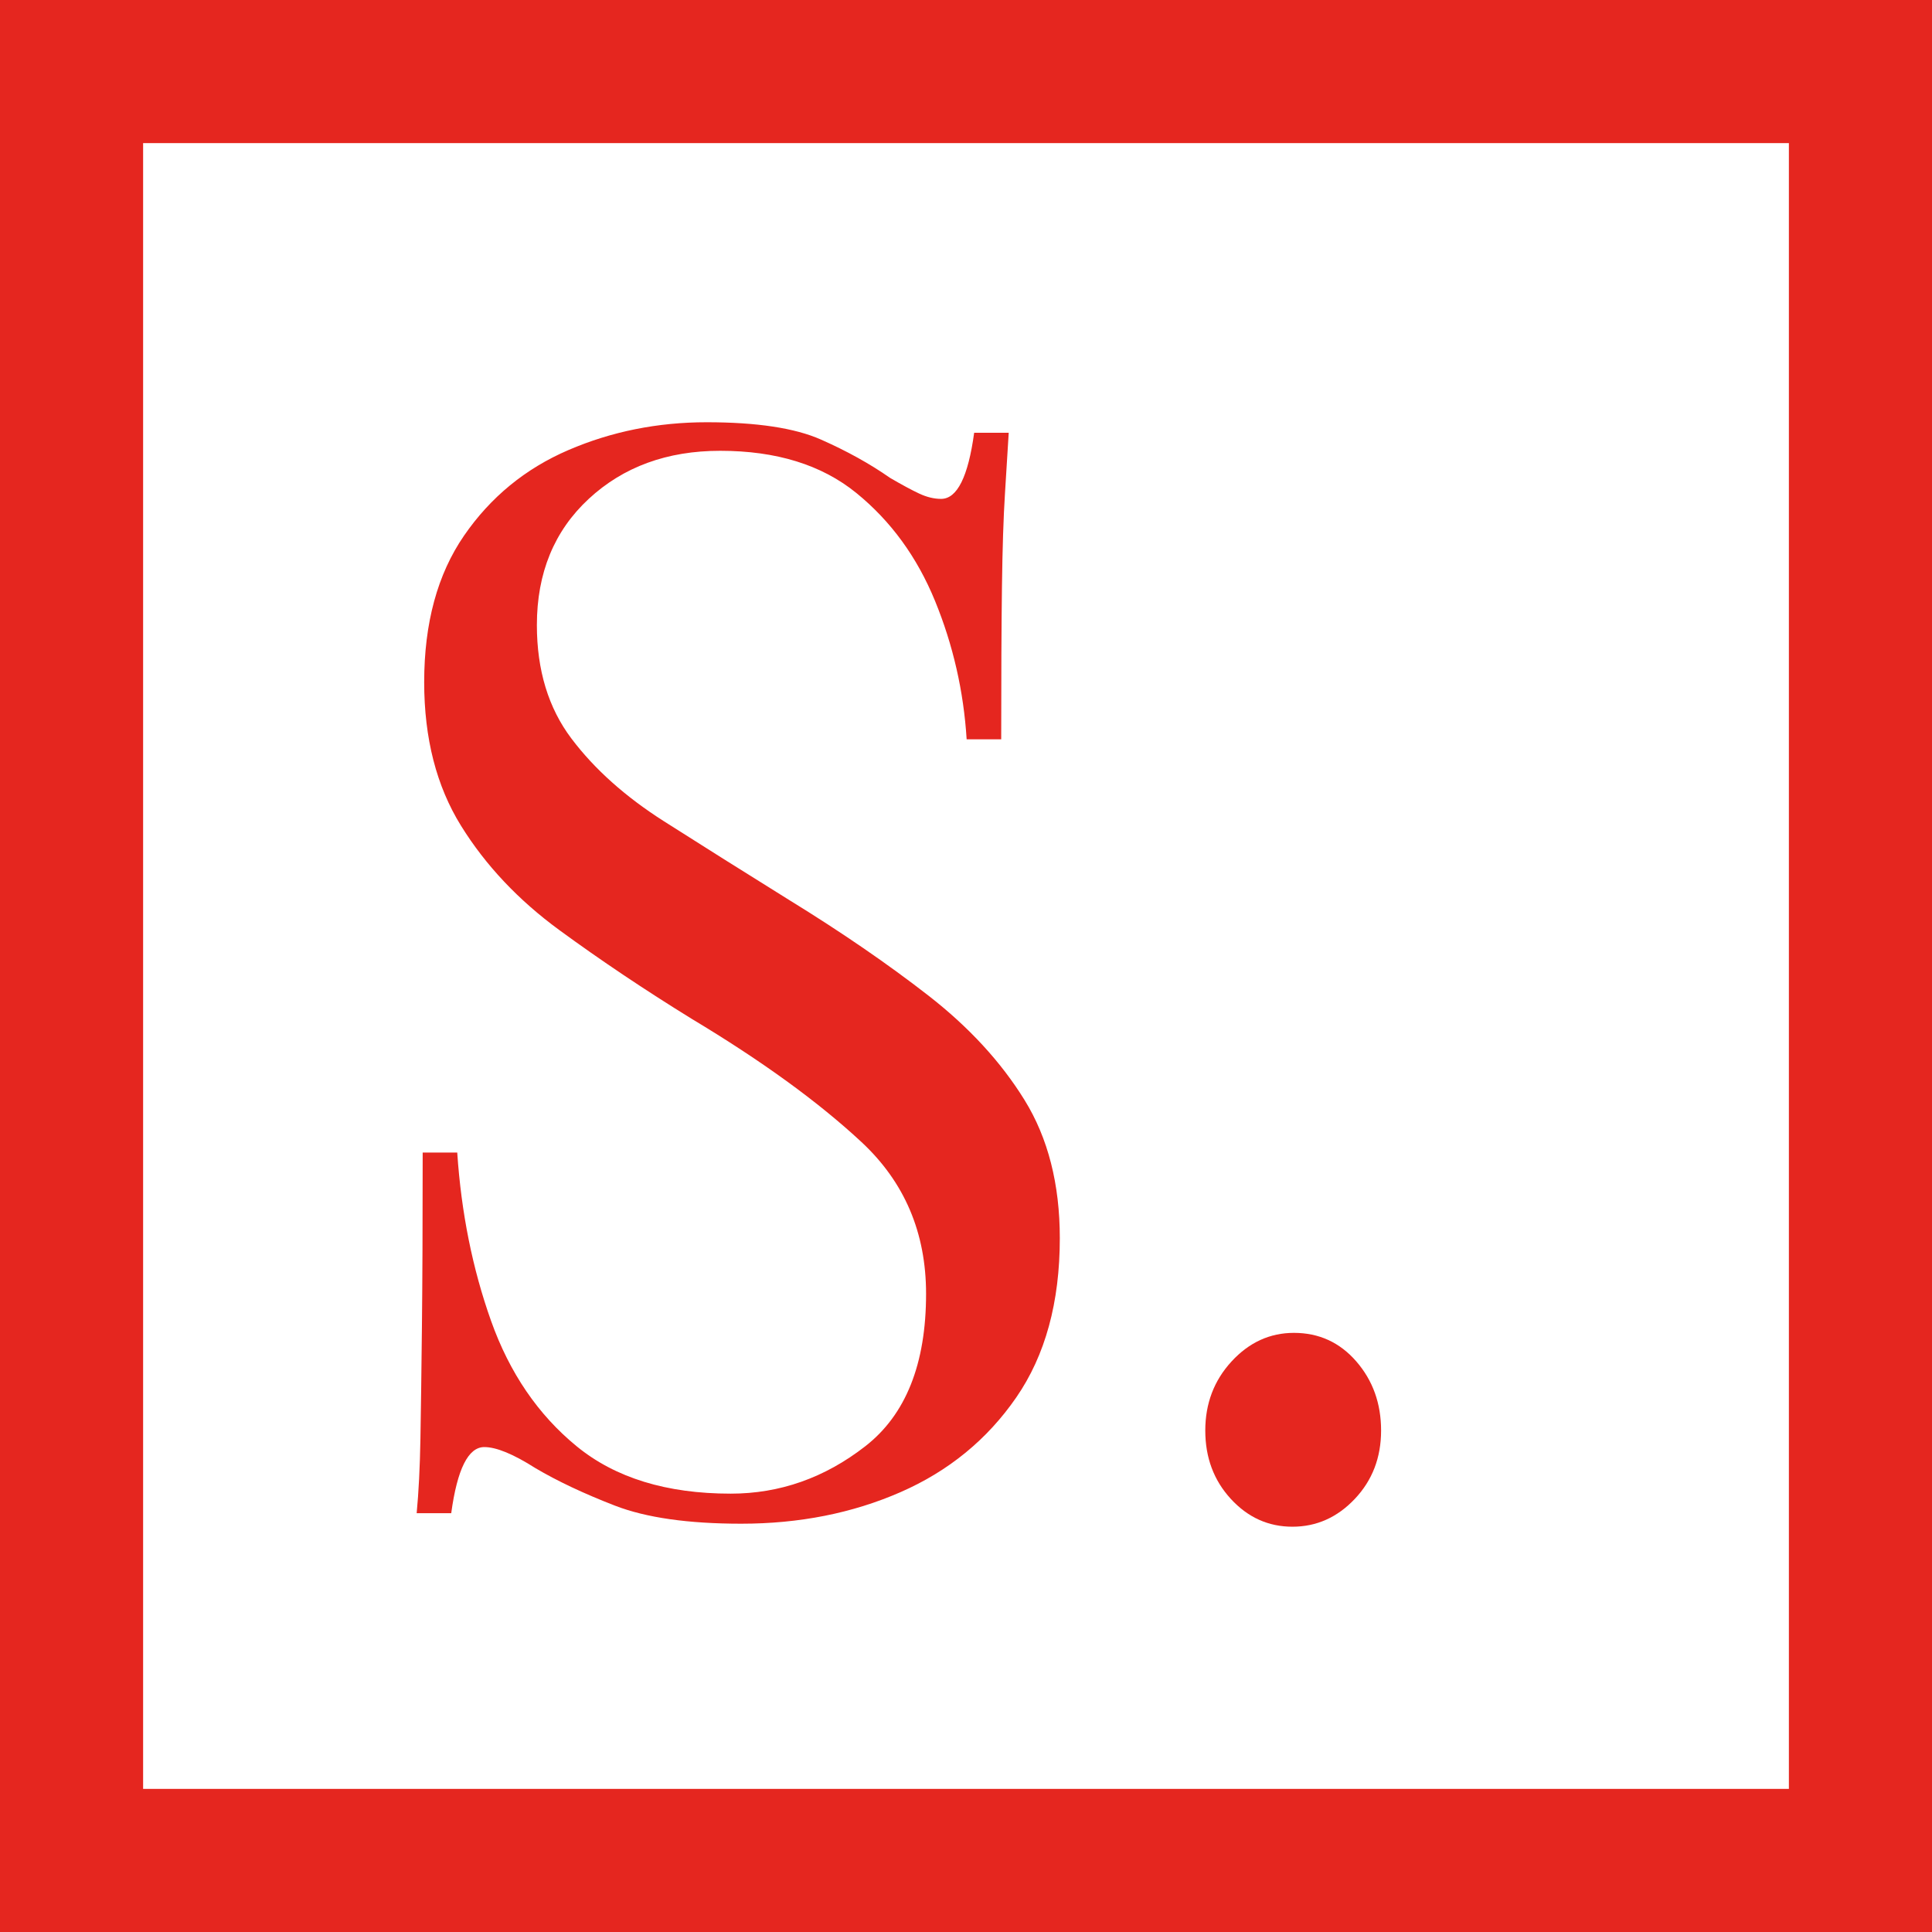
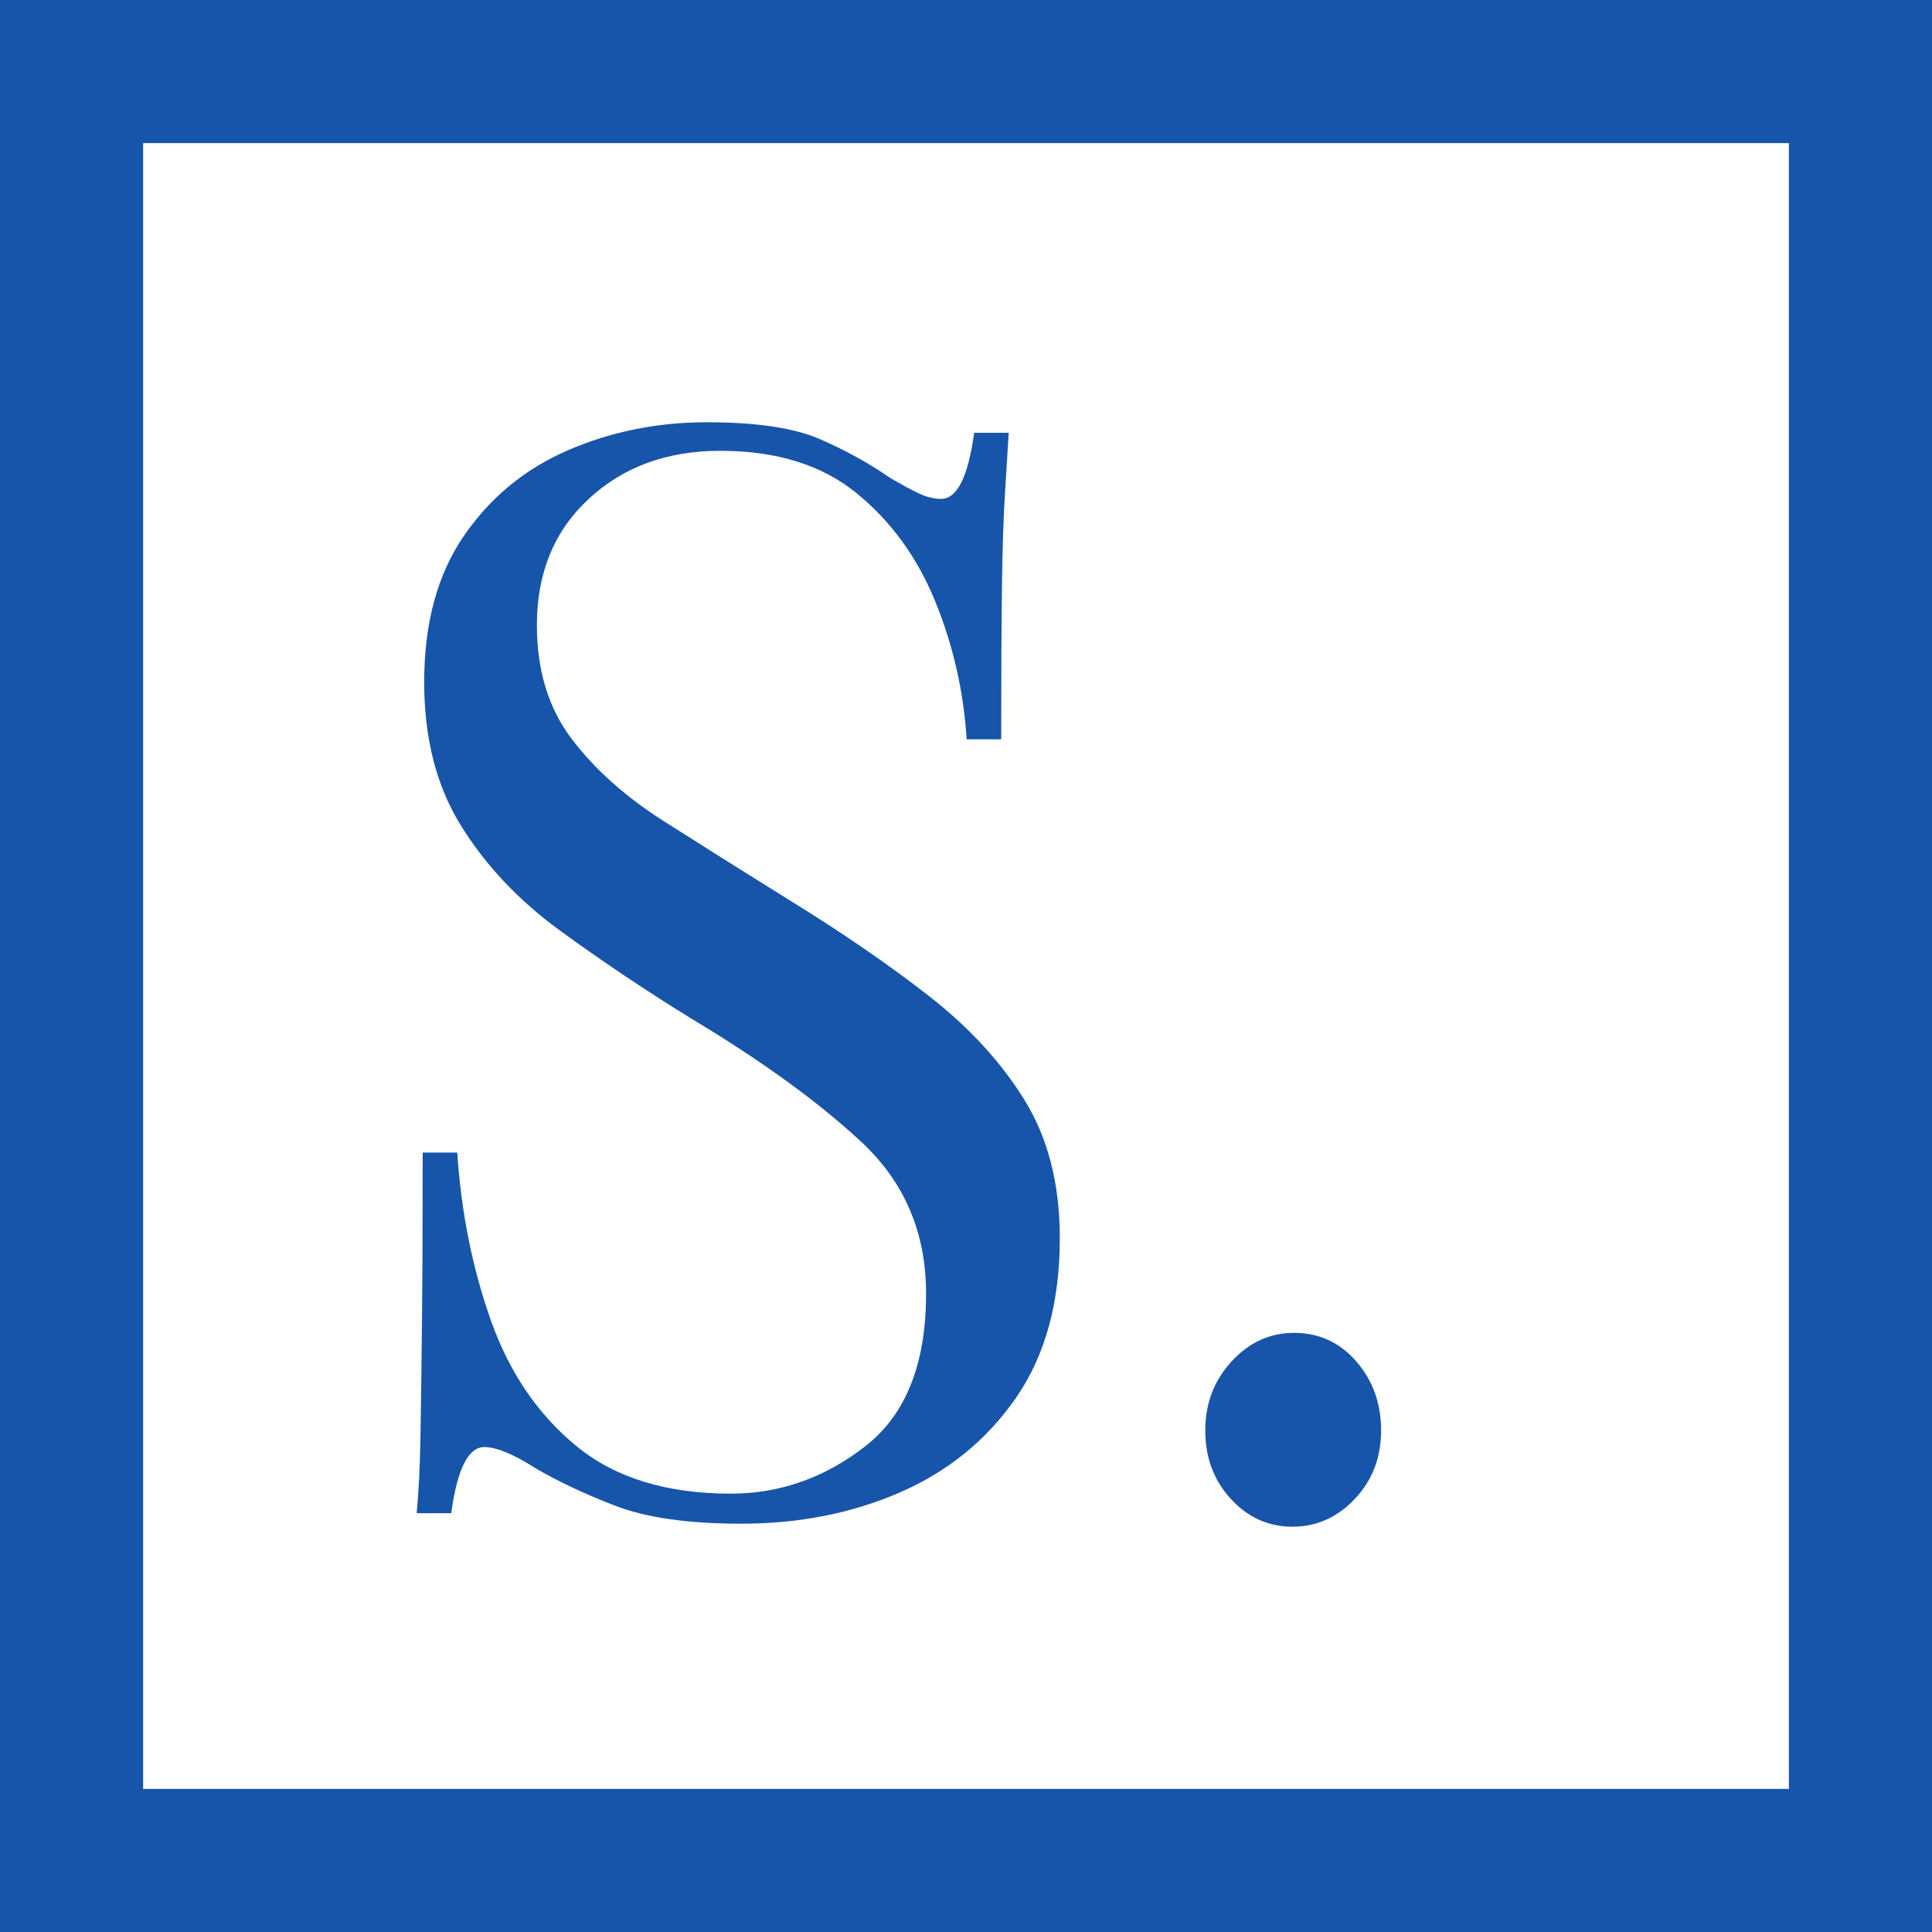
<svg xmlns="http://www.w3.org/2000/svg" width="54px" height="54px" viewBox="0 0 54 54" version="1.1">
  <g id="Page-1" stroke="none" stroke-width="1" fill="none" fill-rule="evenodd">
    <g id="logo-mobile">
-       <rect id="Rectangle-6" stroke="#E5261F" stroke-width="4" fill-rule="nonzero" x="2" y="2" width="50" height="50" />
-       <path id="." fill="#E5261F" d="M34.402,41.895 C33.926,41.377 33.688,40.74 33.688,39.984 C33.688,39.228 33.933,38.584 34.423,38.052 C34.913,37.52 35.494,37.254 36.166,37.254 C36.866,37.254 37.447,37.52 37.909,38.052 C38.371,38.584 38.602,39.228 38.602,39.984 C38.602,40.74 38.357,41.377 37.867,41.895 C37.377,42.413 36.796,42.672 36.124,42.672 C35.452,42.672 34.878,42.413 34.402,41.895 Z" />
-       <path id="S" fill="#E5261F" fill-rule="nonzero" d="M20.718,42.588 C22.342,42.588 23.826,42.294 25.17,41.706 C26.514,41.118 27.592,40.236 28.404,39.06 C29.216,37.884 29.622,36.4 29.622,34.608 C29.622,33.096 29.293,31.808 28.635,30.744 C27.977,29.68 27.081,28.707 25.947,27.825 C24.813,26.943 23.518,26.054 22.062,25.158 C20.802,24.374 19.633,23.639 18.555,22.953 C17.477,22.267 16.616,21.497 15.972,20.643 C15.328,19.789 15.006,18.732 15.006,17.472 C15.006,16.016 15.489,14.84 16.455,13.944 C17.421,13.048 18.646,12.6 20.13,12.6 C21.698,12.6 22.965,12.992 23.931,13.776 C24.897,14.56 25.632,15.568 26.136,16.8 C26.64,18.032 26.934,19.32 27.018,20.664 L27.018,20.664 L27.984,20.664 C27.984,18.9 27.991,17.479 28.005,16.401 C28.019,15.323 28.047,14.455 28.089,13.797 C28.131,13.139 28.166,12.572 28.194,12.096 L28.194,12.096 L27.228,12.096 C27.06,13.328 26.752,13.944 26.304,13.944 C26.108,13.944 25.905,13.895 25.695,13.797 C25.485,13.699 25.212,13.552 24.876,13.356 C24.316,12.964 23.672,12.607 22.944,12.285 C22.216,11.963 21.152,11.802 19.752,11.802 C18.38,11.802 17.092,12.061 15.888,12.579 C14.684,13.097 13.711,13.895 12.969,14.973 C12.227,16.051 11.856,17.416 11.856,19.068 C11.856,20.636 12.199,21.973 12.885,23.079 C13.571,24.185 14.488,25.158 15.636,25.998 C16.784,26.838 18.016,27.664 19.332,28.476 C21.292,29.652 22.874,30.8 24.078,31.92 C25.282,33.04 25.884,34.454 25.884,36.162 C25.884,38.122 25.317,39.543 24.183,40.425 C23.049,41.307 21.796,41.748 20.424,41.748 C18.632,41.748 17.197,41.307 16.119,40.425 C15.041,39.543 14.243,38.374 13.725,36.918 C13.207,35.462 12.892,33.894 12.78,32.214 L12.78,32.214 L11.814,32.214 C11.814,34.174 11.807,35.798 11.793,37.086 C11.779,38.374 11.765,39.417 11.751,40.215 C11.737,41.013 11.702,41.706 11.646,42.294 L11.646,42.294 L12.612,42.294 C12.78,41.062 13.088,40.446 13.536,40.446 C13.872,40.446 14.348,40.642 14.964,41.034 C15.58,41.398 16.322,41.748 17.19,42.084 C18.058,42.42 19.234,42.588 20.718,42.588 Z" />
+       <rect id="Rectangle-6" stroke="#1755AA" stroke-width="4" fill-rule="nonzero" x="2" y="2" width="50" height="50" />
+       <path id="." fill="#1755AA" d="M34.402,41.895 C33.926,41.377 33.688,40.74 33.688,39.984 C33.688,39.228 33.933,38.584 34.423,38.052 C34.913,37.52 35.494,37.254 36.166,37.254 C36.866,37.254 37.447,37.52 37.909,38.052 C38.371,38.584 38.602,39.228 38.602,39.984 C38.602,40.74 38.357,41.377 37.867,41.895 C37.377,42.413 36.796,42.672 36.124,42.672 C35.452,42.672 34.878,42.413 34.402,41.895 Z" />
+       <path id="S" fill="#1755AA" fill-rule="nonzero" d="M20.718,42.588 C22.342,42.588 23.826,42.294 25.17,41.706 C26.514,41.118 27.592,40.236 28.404,39.06 C29.216,37.884 29.622,36.4 29.622,34.608 C29.622,33.096 29.293,31.808 28.635,30.744 C27.977,29.68 27.081,28.707 25.947,27.825 C24.813,26.943 23.518,26.054 22.062,25.158 C20.802,24.374 19.633,23.639 18.555,22.953 C17.477,22.267 16.616,21.497 15.972,20.643 C15.328,19.789 15.006,18.732 15.006,17.472 C15.006,16.016 15.489,14.84 16.455,13.944 C17.421,13.048 18.646,12.6 20.13,12.6 C21.698,12.6 22.965,12.992 23.931,13.776 C24.897,14.56 25.632,15.568 26.136,16.8 C26.64,18.032 26.934,19.32 27.018,20.664 L27.018,20.664 L27.984,20.664 C27.984,18.9 27.991,17.479 28.005,16.401 C28.019,15.323 28.047,14.455 28.089,13.797 C28.131,13.139 28.166,12.572 28.194,12.096 L28.194,12.096 L27.228,12.096 C27.06,13.328 26.752,13.944 26.304,13.944 C26.108,13.944 25.905,13.895 25.695,13.797 C25.485,13.699 25.212,13.552 24.876,13.356 C24.316,12.964 23.672,12.607 22.944,12.285 C22.216,11.963 21.152,11.802 19.752,11.802 C18.38,11.802 17.092,12.061 15.888,12.579 C14.684,13.097 13.711,13.895 12.969,14.973 C12.227,16.051 11.856,17.416 11.856,19.068 C11.856,20.636 12.199,21.973 12.885,23.079 C13.571,24.185 14.488,25.158 15.636,25.998 C16.784,26.838 18.016,27.664 19.332,28.476 C21.292,29.652 22.874,30.8 24.078,31.92 C25.282,33.04 25.884,34.454 25.884,36.162 C25.884,38.122 25.317,39.543 24.183,40.425 C23.049,41.307 21.796,41.748 20.424,41.748 C18.632,41.748 17.197,41.307 16.119,40.425 C15.041,39.543 14.243,38.374 13.725,36.918 C13.207,35.462 12.892,33.894 12.78,32.214 L12.78,32.214 L11.814,32.214 C11.814,34.174 11.807,35.798 11.793,37.086 C11.779,38.374 11.765,39.417 11.751,40.215 C11.737,41.013 11.702,41.706 11.646,42.294 L11.646,42.294 L12.612,42.294 C12.78,41.062 13.088,40.446 13.536,40.446 C13.872,40.446 14.348,40.642 14.964,41.034 C15.58,41.398 16.322,41.748 17.19,42.084 C18.058,42.42 19.234,42.588 20.718,42.588 Z" />
    </g>
  </g>
</svg>
